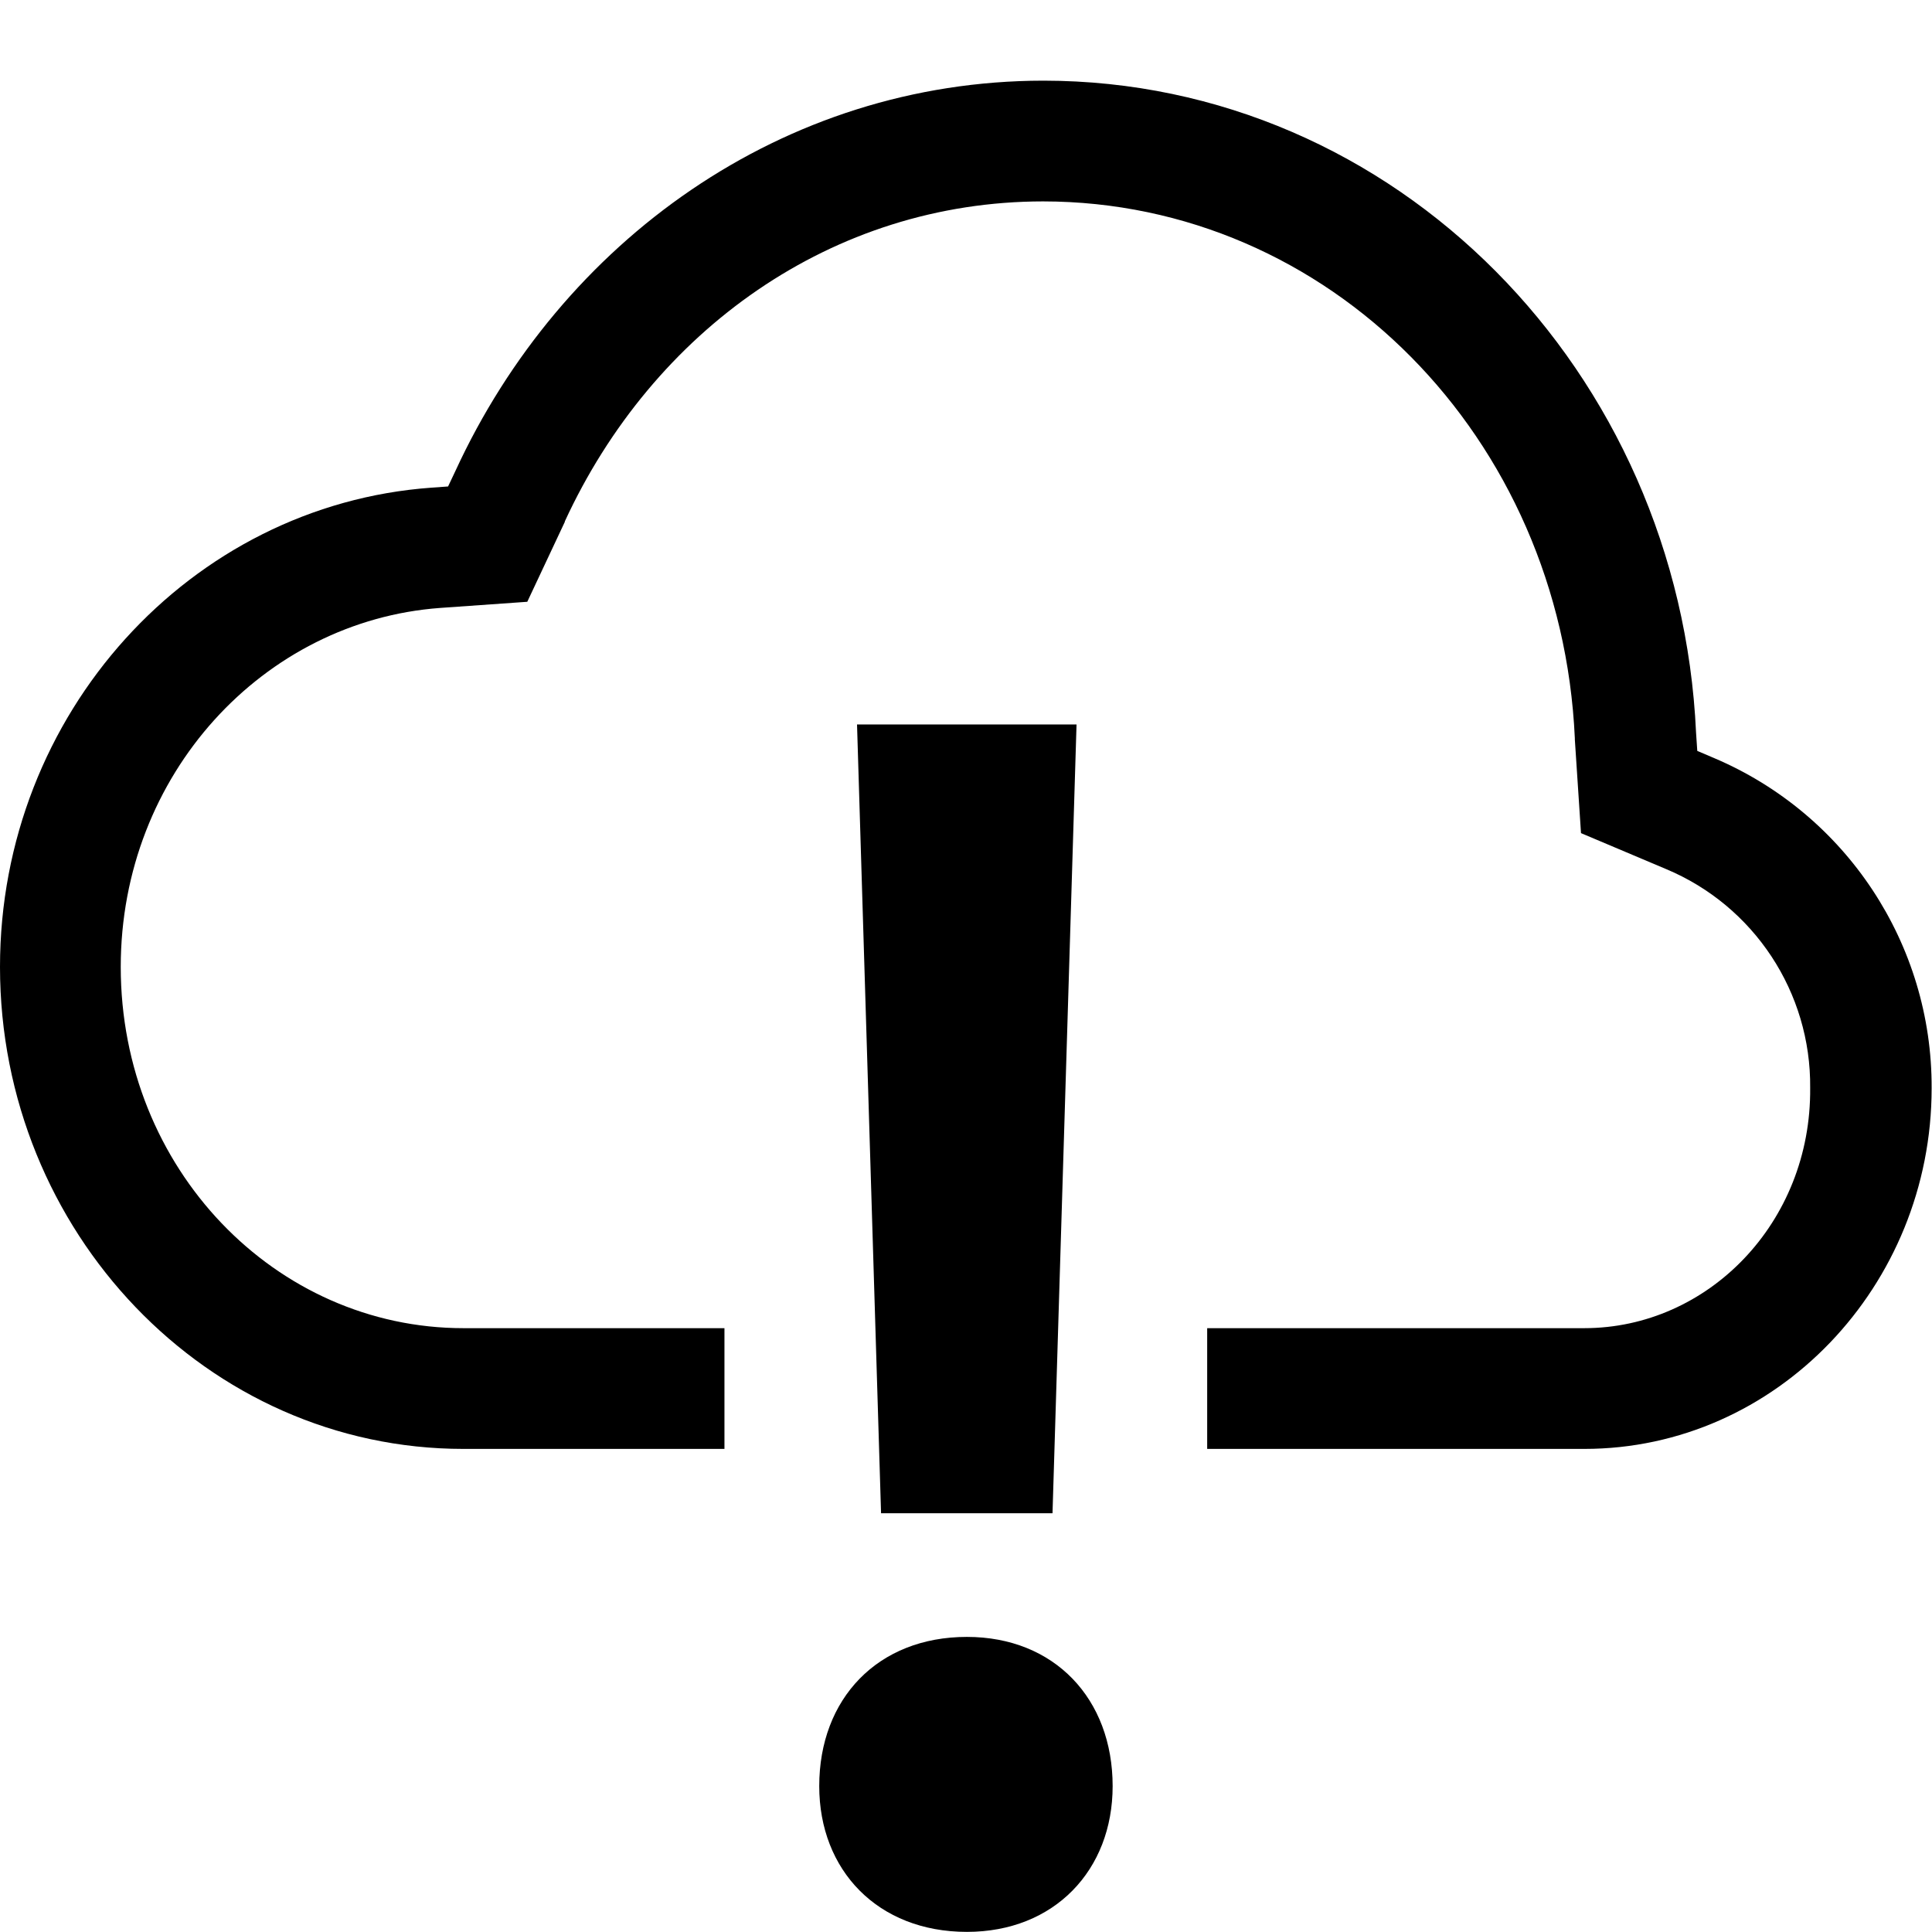
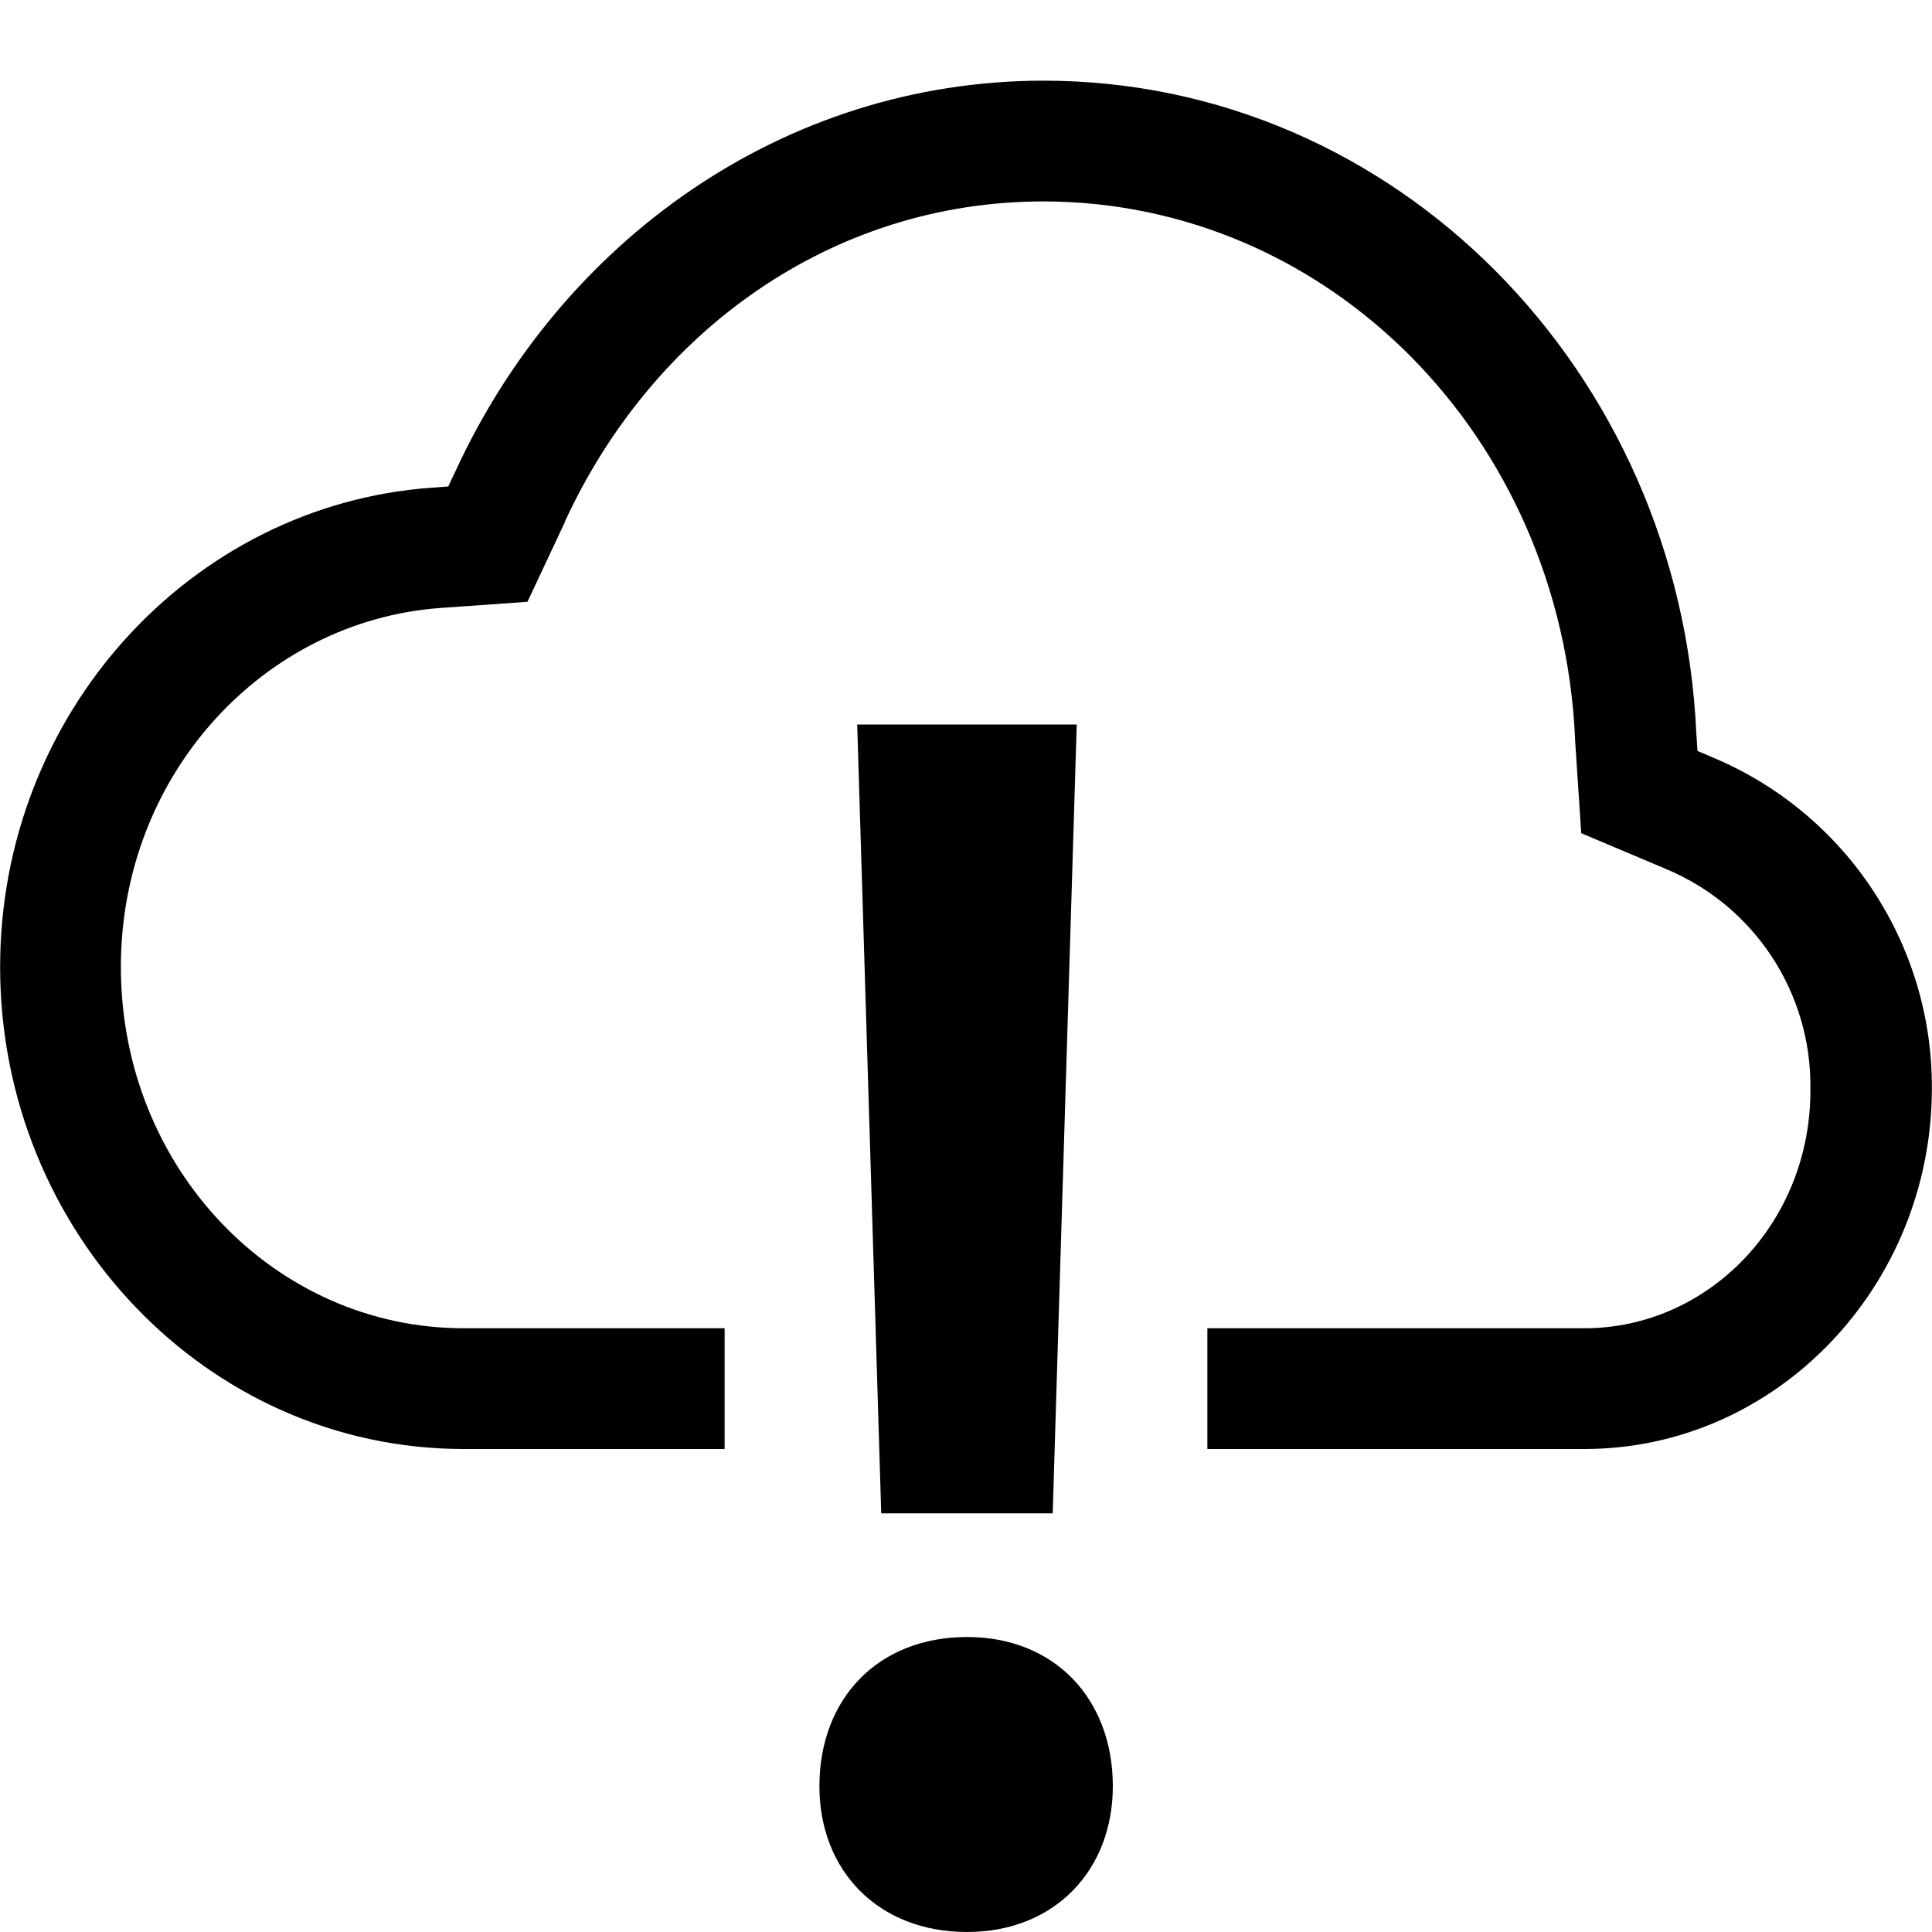
- <svg xmlns="http://www.w3.org/2000/svg" height="16" width="16.001" version="1.1" id="svg6">
+ <svg xmlns="http://www.w3.org/2000/svg" height="16" width="16" version="1.1" id="svg6">
  <defs id="defs10" />
  <g id="layer1">
-     <path id="path3" class="error" style="line-height:normal;-inkscape-font-specification:sans-serif;text-indent:0;text-align:start;text-decoration-line:none;text-transform:none;fill:#000000;marker:none" d="M 7.098 6 L 7.297 12.533 L 8.717 12.533 L 8.916 6 L 7.098 6 z M 8.008 13.557 C 7.269 13.557 6.785 14.069 6.785 14.793 C 6.785 15.489 7.269 16 8.008 16 C 8.732 16 9.215 15.489 9.215 14.793 C 9.215 14.069 8.732 13.557 8.008 13.557 z " />
-     <path style="line-height:normal;-inkscape-font-specification:sans-serif;text-indent:0;text-align:start;text-decoration-line:none;text-transform:none;fill:#000000;marker:none" d="m 8.641,0.668 c -2.158,0.002 -3.993,1.331 -4.869,3.232 l -0.061,0.129 -0.139,0.01 C 1.578,4.183 0,5.91 0,8.008 0,10.201 1.716,12 3.838,12 H 6 V 11 H 3.838 C 2.281,11 1,9.679 1,8.008 1,6.411 2.185,5.142 3.645,5.035 L 4.367,4.984 4.678,4.322 v -0.004 c 0.729,-1.58 2.213,-2.649 3.961,-2.65 2.368,0.002 4.291,1.952 4.404,4.447 V 6.125 l 0.051,0.775 0.703,0.297 a 1.944,1.944 0 0 1 1.195,1.814 C 15.002,10.126 14.146,11 13.121,11 H 9.998 v 1 h 3.123 c 1.591,0 2.877,-1.35 2.877,-2.988 A 2.958,2.958 0 0 0 14.193,6.277 L 14.057,6.219 14.047,6.07 c -0.136,-2.993 -2.486,-5.4 -5.404,-5.402 z" id="path2" />
+     <path id="path3" class="error" style="line-height:normal;-inkscape-font-specification:sans-serif;text-indent:0;text-align:start;text-decoration-line:none;text-transform:none;fill:#000000;marker:none" d="M 7.099,6 7.298,12.533 H 8.718 L 8.917,6 Z m 0.91,7.557 c -0.739,0 -1.223,0.512 -1.223,1.236 0,0.696 0.484,1.207 1.223,1.207 0.724,0 1.207,-0.511 1.207,-1.207 0,-0.724 -0.483,-1.236 -1.207,-1.236 z" />
+     <path style="line-height:normal;-inkscape-font-specification:sans-serif;text-indent:0;text-align:start;text-decoration-line:none;text-transform:none;fill:#000000;marker:none" d="m 8.642,0.668 c -2.158,0.002 -3.993,1.331 -4.869,3.232 l -0.061,0.129 -0.139,0.01 C 1.579,4.183 0.001,5.91 0.001,8.008 0.001,10.201 1.717,12 3.839,12 H 6.001 V 11 H 3.839 C 2.282,11 1.001,9.679 1.001,8.008 c 0,-1.597 1.185,-2.866 2.645,-2.973 L 4.368,4.984 4.679,4.322 v -0.004 c 0.729,-1.58 2.213,-2.649 3.961,-2.65 2.368,0.002 4.291,1.952 4.404,4.447 V 6.125 l 0.051,0.775 0.703,0.297 a 1.944,1.944 0 0 1 1.195,1.814 C 15.003,10.126 14.147,11 13.122,11 H 9.999 v 1 h 3.123 c 1.591,0 2.877,-1.35 2.877,-2.988 A 2.958,2.958 0 0 0 14.194,6.277 L 14.058,6.219 14.048,6.07 c -0.136,-2.993 -2.486,-5.4 -5.404,-5.402 z" id="path2" />
  </g>
</svg>
